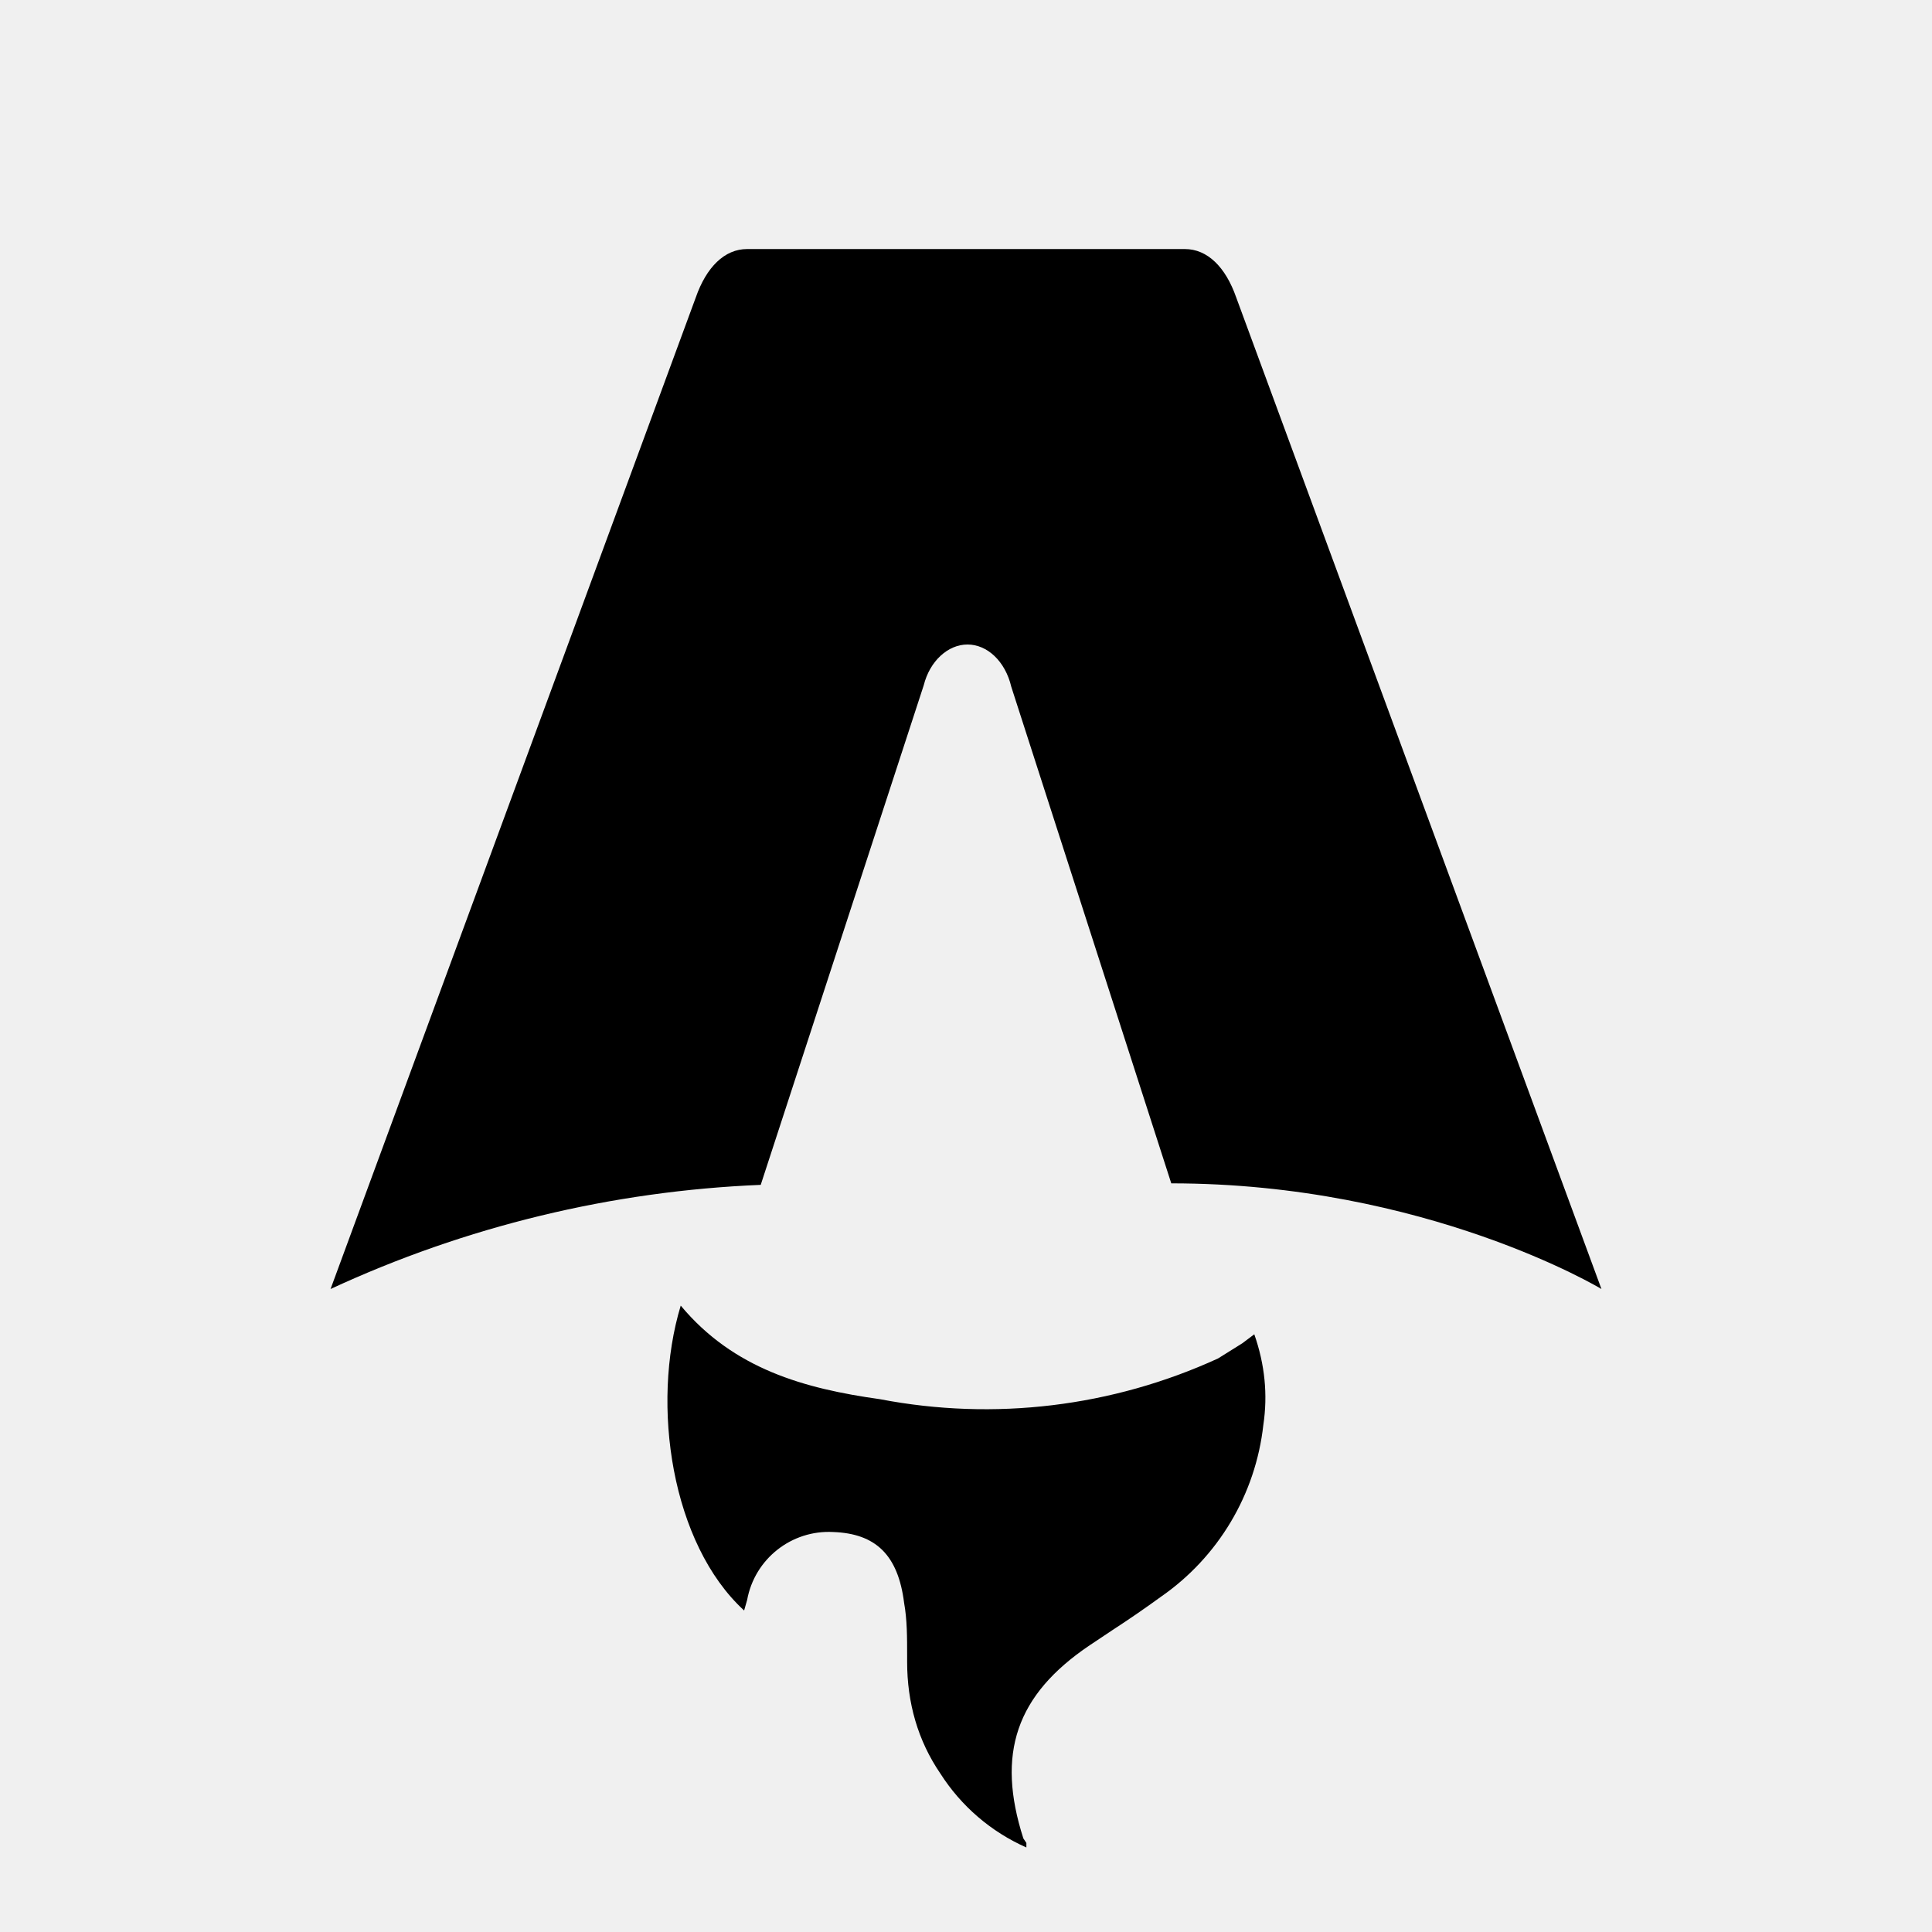
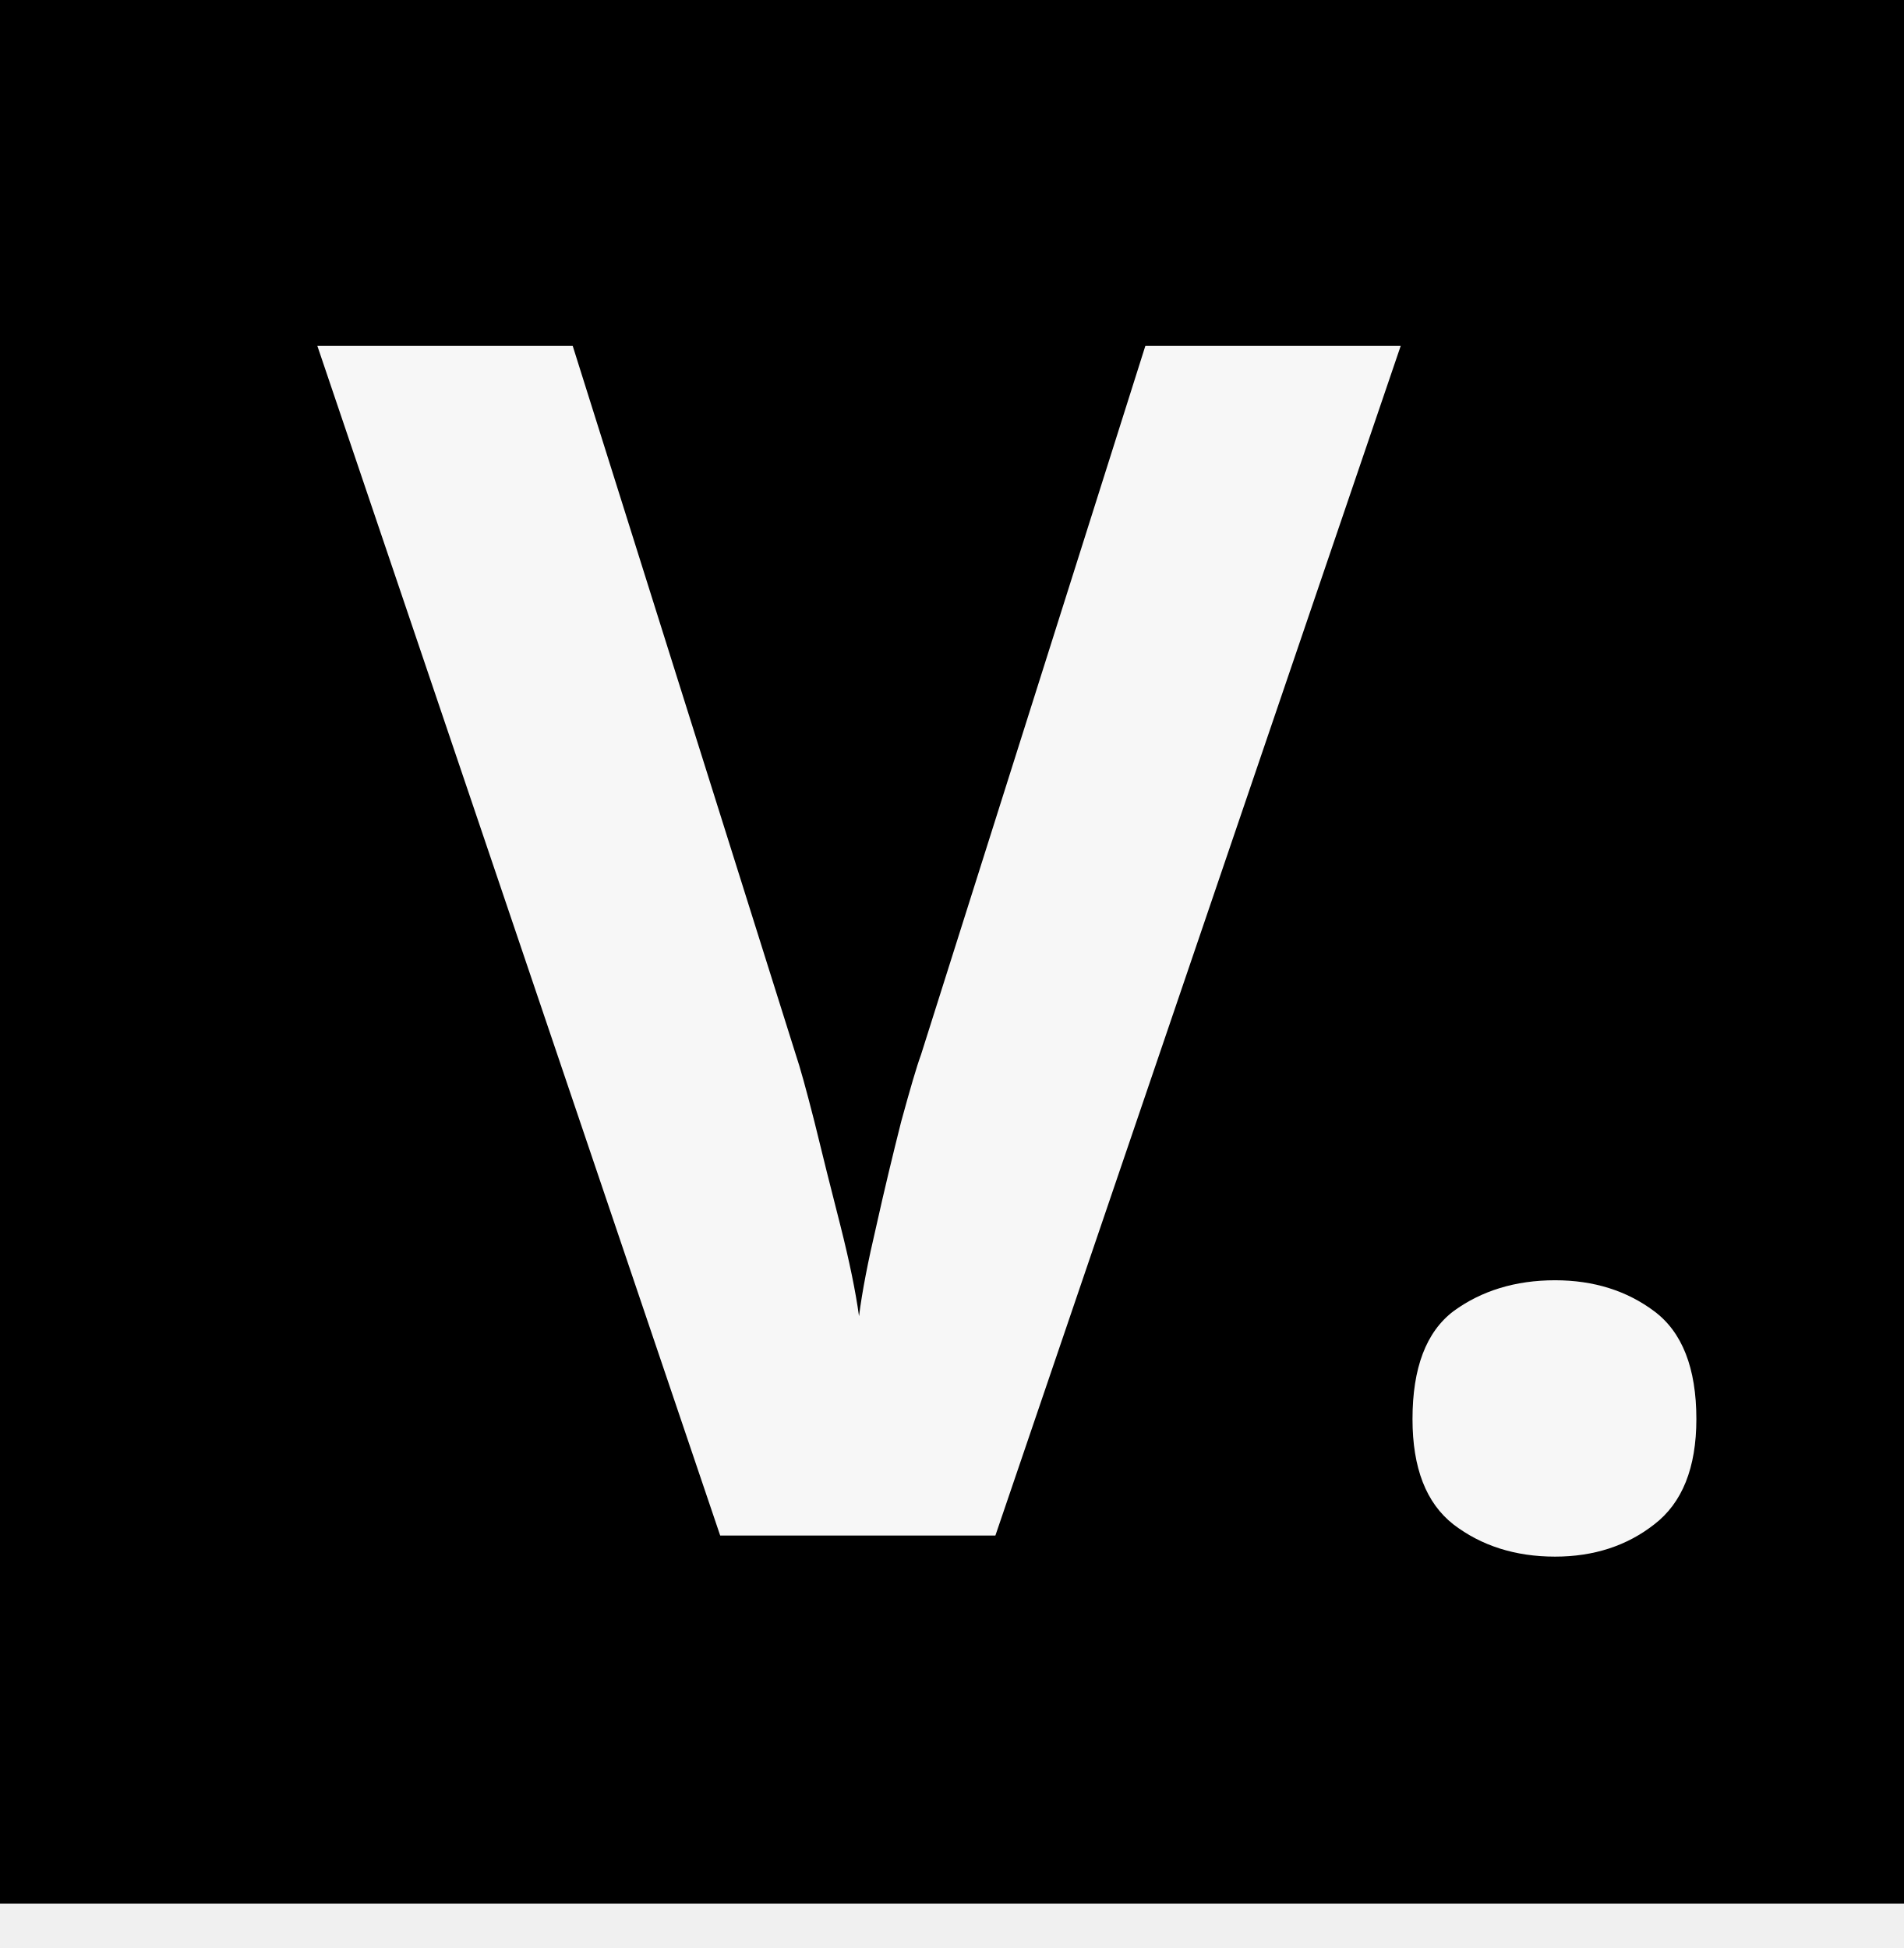
- <svg xmlns="http://www.w3.org/2000/svg" fill="none" viewBox="0 0 128 128">
-   <path d="M50.4 78.5a75.1 75.1 0 0 0-28.5 6.9l24.2-65.7c.7-2 1.9-3.2 3.4-3.2h29c1.5 0 2.7 1.2 3.4 3.2l24.2 65.7s-11.6-7-28.5-7L67 45.5c-.4-1.7-1.6-2.8-2.9-2.8-1.3 0-2.5 1.1-2.9 2.7L50.4 78.5Zm-1.1 28.2Zm-4.2-20.2c-2 6.6-.6 15.8 4.2 20.2a17.5 17.5 0 0 1 .2-.7 5.5 5.5 0 0 1 5.7-4.5c2.8.1 4.3 1.5 4.7 4.7.2 1.1.2 2.3.2 3.5v.4c0 2.7.7 5.2 2.2 7.4a13 13 0 0 0 5.7 4.9v-.3l-.2-.3c-1.8-5.6-.5-9.5 4.4-12.8l1.5-1a73 73 0 0 0 3.2-2.2 16 16 0 0 0 6.8-11.4c.3-2 .1-4-.6-6l-.8.6-1.6 1a37 37 0 0 1-22.4 2.7c-5-.7-9.7-2-13.2-6.2Z" />
-   <style>
-         path { fill: #000; }
-         @media (prefers-color-scheme: dark) {
-             path { fill: #FFF; }
-         }
-     </style>
+ <svg xmlns="http://www.w3.org/2000/svg" id="Layer_1" viewBox="0 0 24 24.56">
+   <defs>
+     <style>.cls-1{fill:#f7f7f7;font-family:PixelifySans-SemiBold, 'Pixelify Sans';font-size:21px;font-variation-settings:'wght' 600;font-weight:600;}</style>
+   </defs>
+   <rect width="24" height="24" />
+   <text class="cls-1" transform="translate(4 19.36)">
+     <tspan x="0" y="0">V.</tspan>
+   </text>
</svg>
